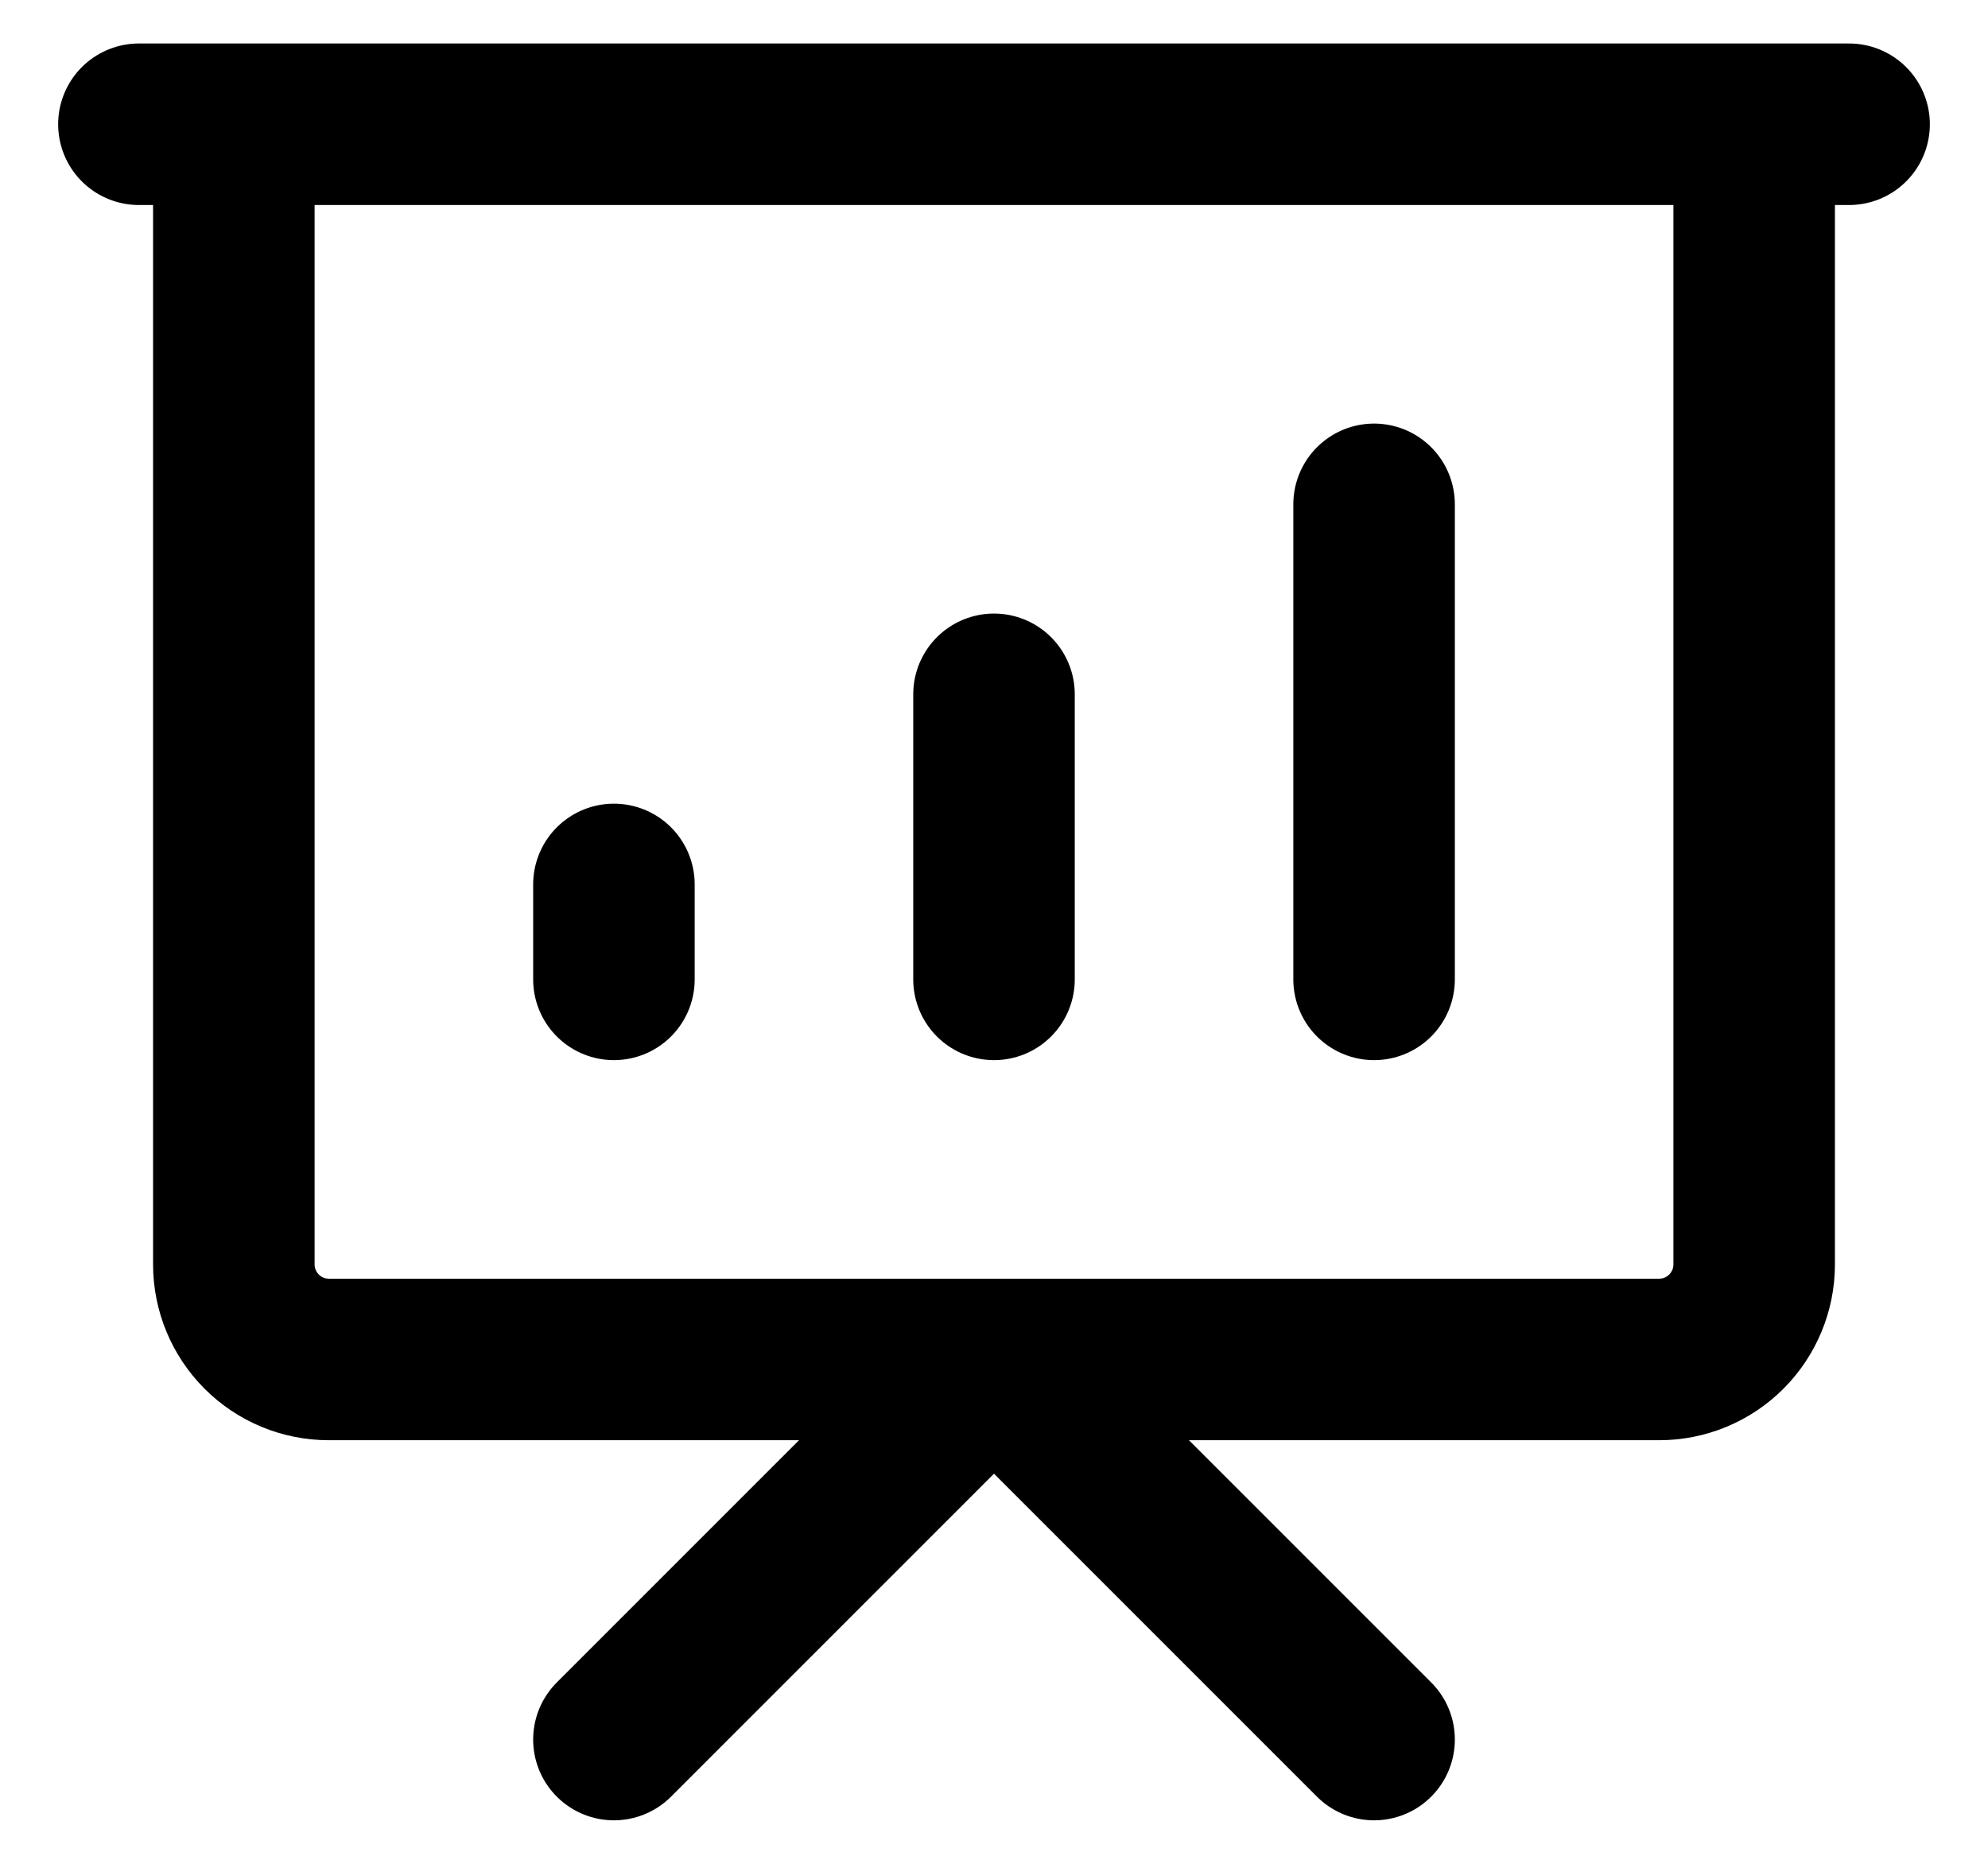
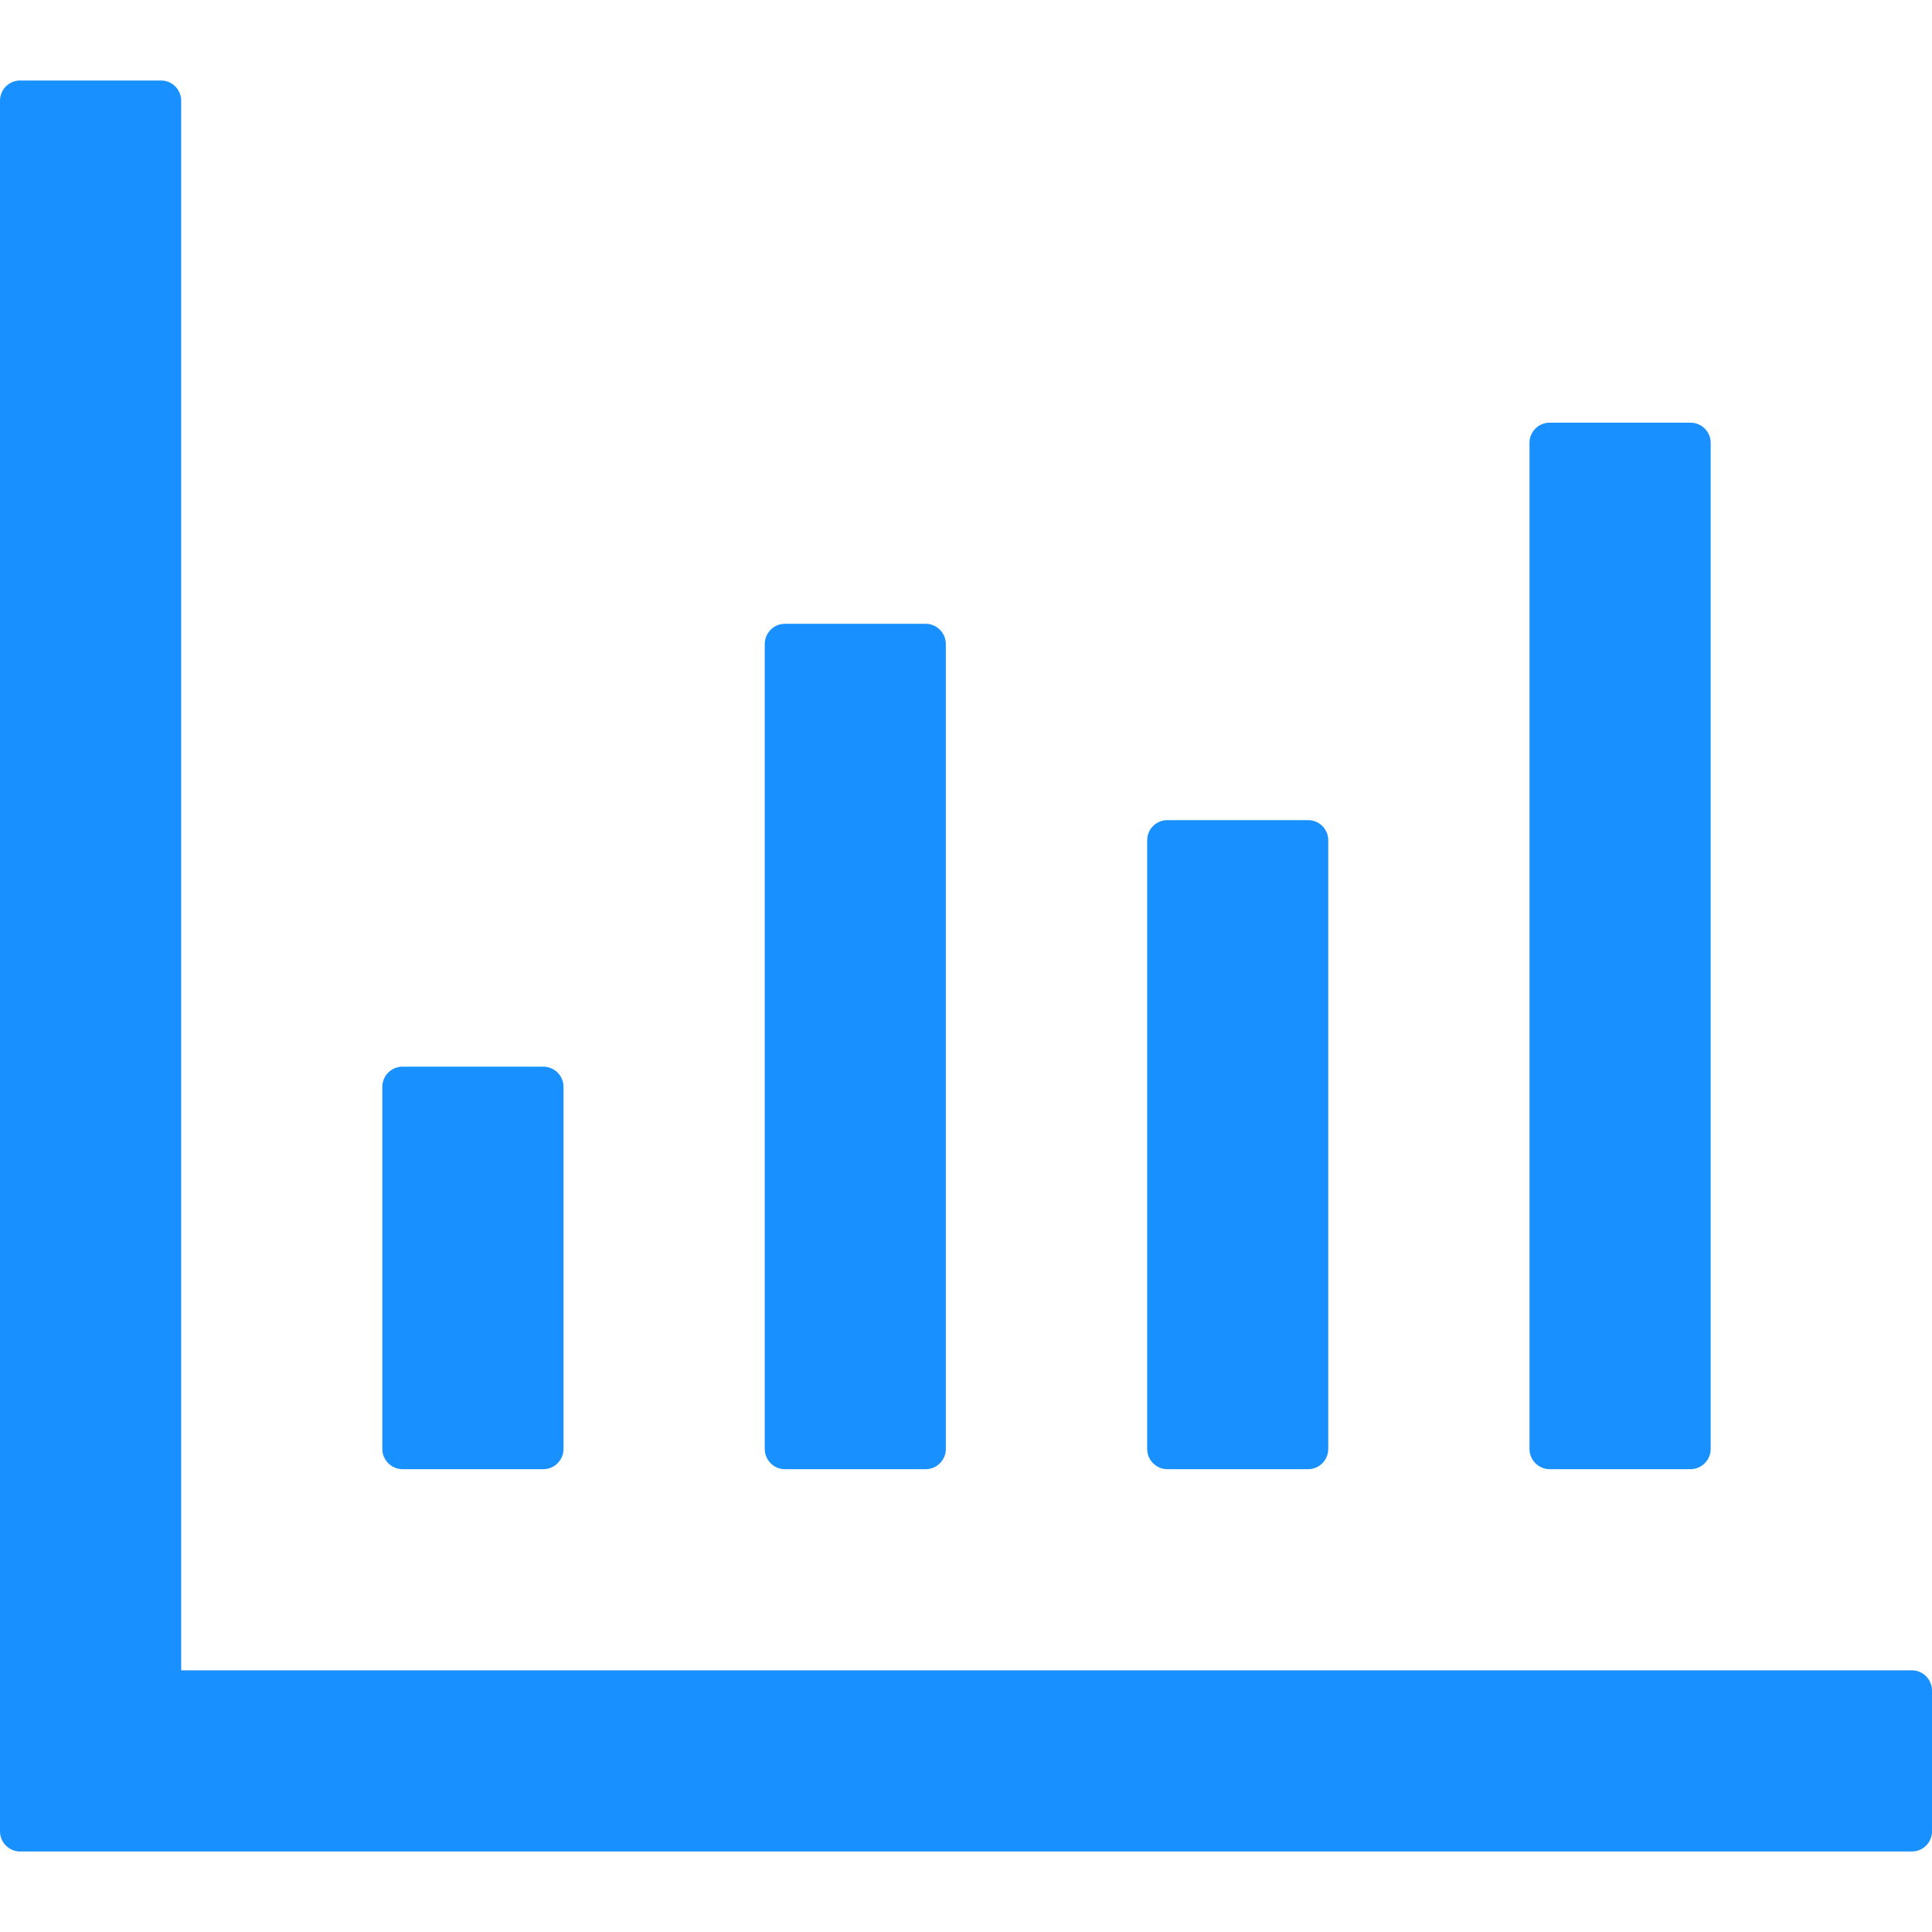
- <svg xmlns="http://www.w3.org/2000/svg" width="16" height="15" viewBox="0 0 16 15" fill="none">
-   <path d="M4.941 7.882V7.118M8 7.882V5.588M11.059 7.882V4.059M4.941 14L8 10.941L11.059 14M1.118 1H14.882M1.882 1H14.118V10.177C14.118 10.379 14.037 10.574 13.894 10.717C13.75 10.861 13.556 10.941 13.353 10.941H2.647C2.444 10.941 2.25 10.861 2.106 10.717C1.963 10.574 1.882 10.379 1.882 10.177V1Z" stroke="black" stroke-width="1.3" stroke-linecap="round" stroke-linejoin="round" />
+ <svg xmlns="http://www.w3.org/2000/svg" width="18" height="18" viewBox="0 0 18 18" fill="none">
+   <path d="M17.812 15.562H1.688V0.938C1.688 0.834 1.603 0.75 1.5 0.75H0.188C0.084 0.75 0 0.834 0 0.938V17.062C0 17.166 0.084 17.25 0.188 17.25H17.812C17.916 17.25 18 17.166 18 17.062V15.75C18 15.647 17.916 15.562 17.812 15.562ZM3.75 13.688H5.062C5.166 13.688 5.25 13.603 5.25 13.5V10.125C5.25 10.022 5.166 9.938 5.062 9.938H3.75C3.647 9.938 3.562 10.022 3.562 10.125V13.5C3.562 13.603 3.647 13.688 3.75 13.688ZM7.312 13.688H8.625C8.728 13.688 8.812 13.603 8.812 13.5V6C8.812 5.897 8.728 5.812 8.625 5.812H7.312C7.209 5.812 7.125 5.897 7.125 6V13.5C7.125 13.603 7.209 13.688 7.312 13.688ZM10.875 13.688H12.188C12.291 13.688 12.375 13.603 12.375 13.5V7.828C12.375 7.725 12.291 7.641 12.188 7.641H10.875C10.772 7.641 10.688 7.725 10.688 7.828V13.5C10.688 13.603 10.772 13.688 10.875 13.688ZM14.438 13.688H15.75C15.853 13.688 15.938 13.603 15.938 13.5V4.125C15.938 4.022 15.853 3.938 15.75 3.938H14.438C14.334 3.938 14.25 4.022 14.25 4.125V13.5C14.25 13.603 14.334 13.688 14.438 13.688Z" fill="#1890FF" />
</svg>
